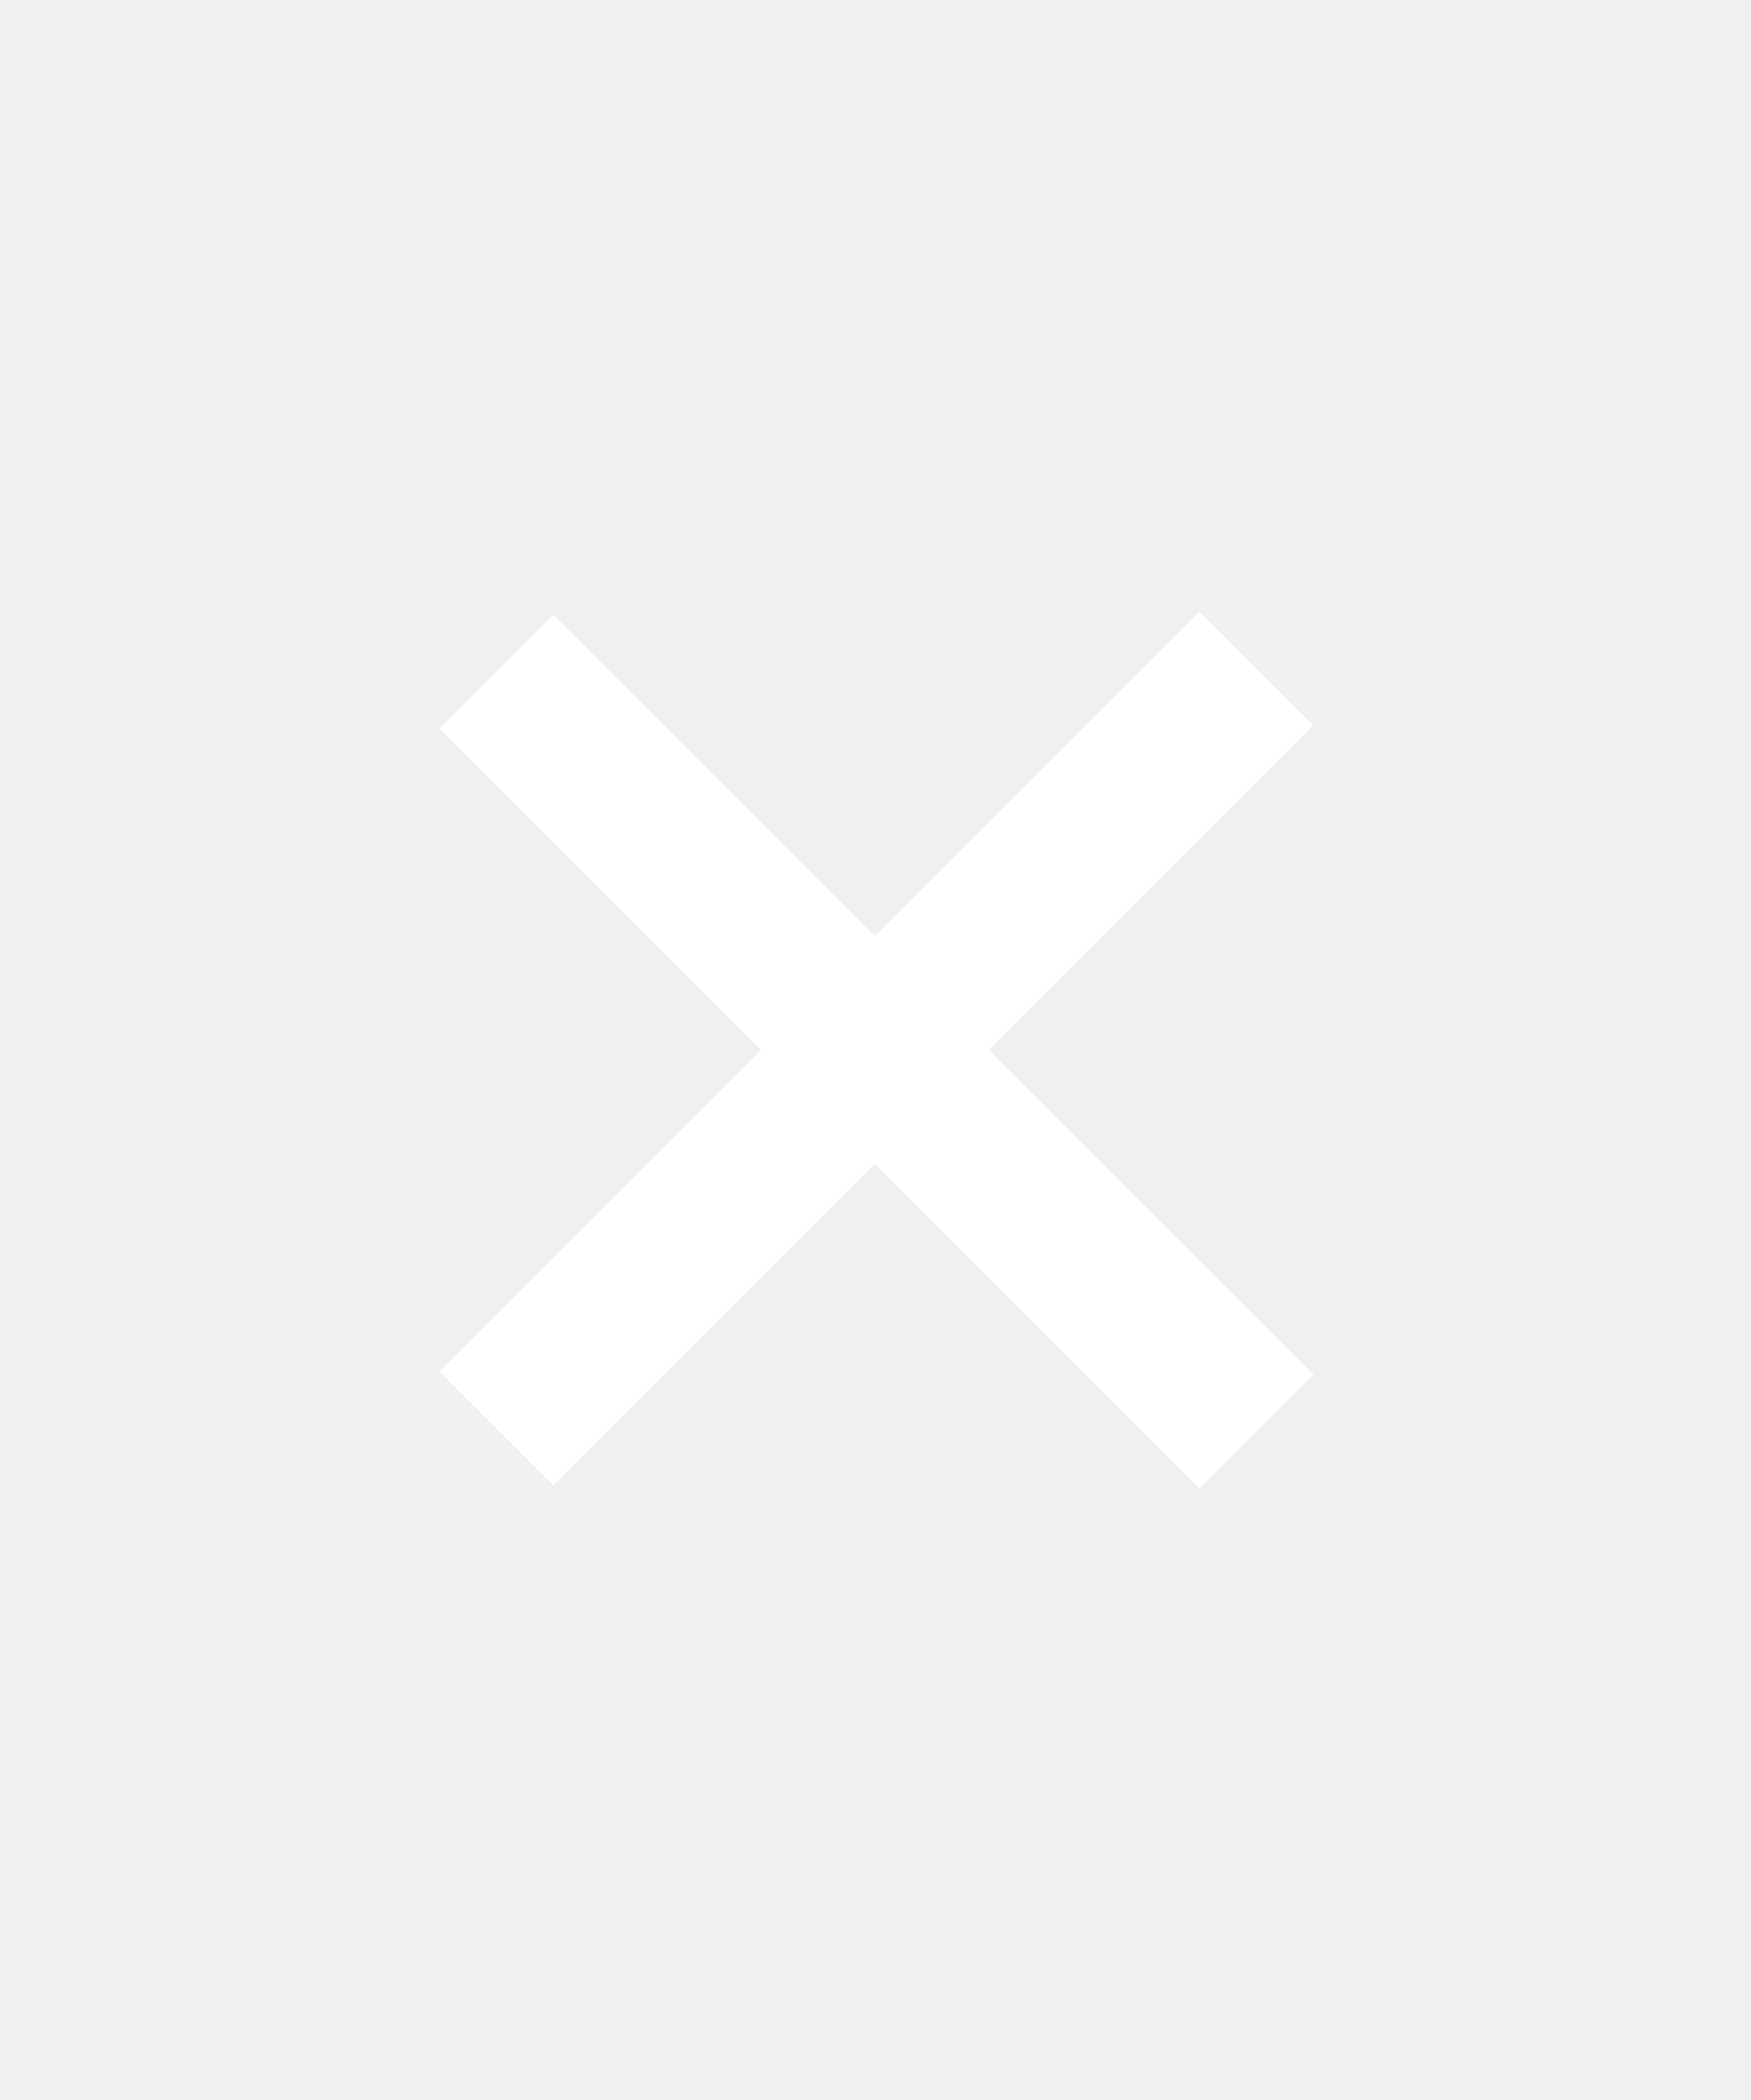
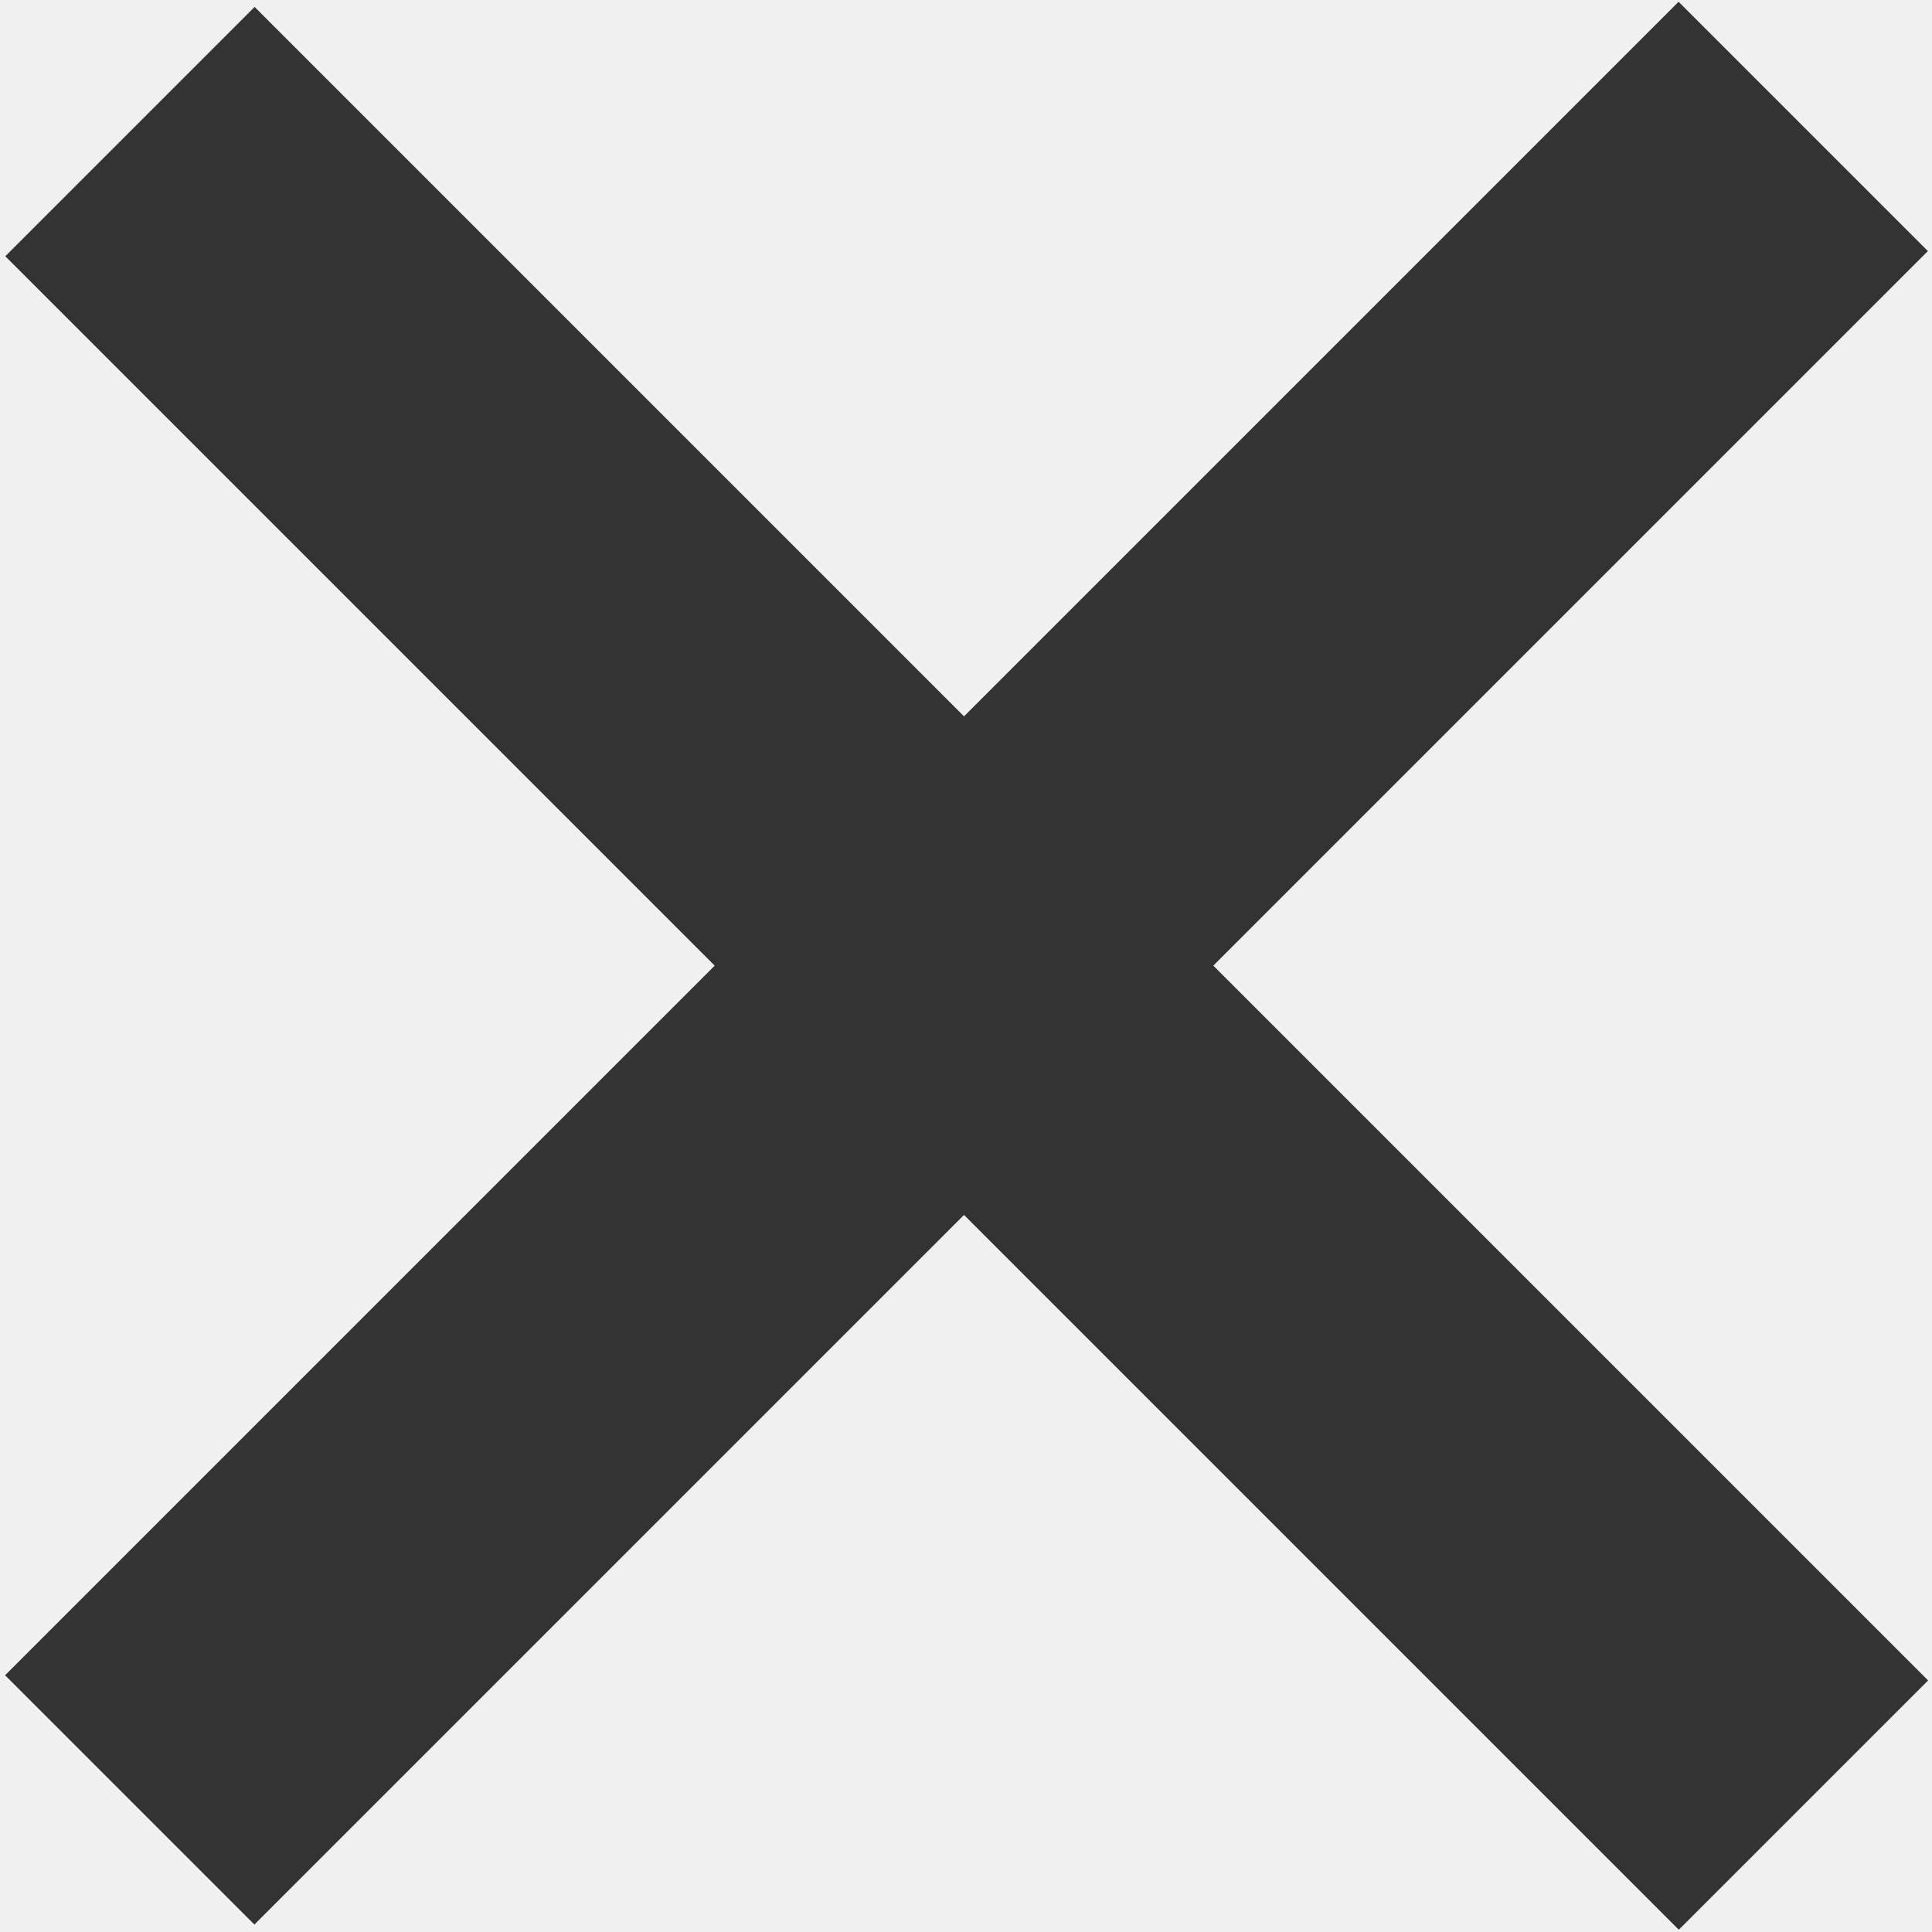
- <svg xmlns="http://www.w3.org/2000/svg" version="1.1" id="Layer_1" x="0px" y="0px" viewBox="455 0 50 60" enable-background="new 455 0 50 60" xml:space="preserve">
+ <svg xmlns="http://www.w3.org/2000/svg" version="1.1" id="Layer_1" x="0px" y="0px" viewBox="376 0 40 40" enable-background="new 376 0 40 40" xml:space="preserve">
  <g>
-     <rect x="464.6" y="27.7" transform="matrix(-0.7071 -0.7071 0.7071 -0.7071 798.2001 390.6325)" fill="#FFFFFF" width="30.7" height="4.6" />
-     <rect x="464.6" y="27.7" transform="matrix(-0.7071 0.7071 -0.7071 -0.7071 840.6173 -288.2023)" fill="#FFFFFF" width="30.7" height="4.6" />
+     <rect x="371.5" y="16.4" transform="matrix(0.7071 0.7071 -0.7071 0.7071 130.1804 -274.1404)" fill="#333333" width="49" height="7.3" />
+     <rect x="371.5" y="16.3" transform="matrix(0.7071 -0.7071 0.7071 0.7071 101.8921 285.8463)" fill="#333333" width="49" height="7.3" />
  </g>
</svg>
